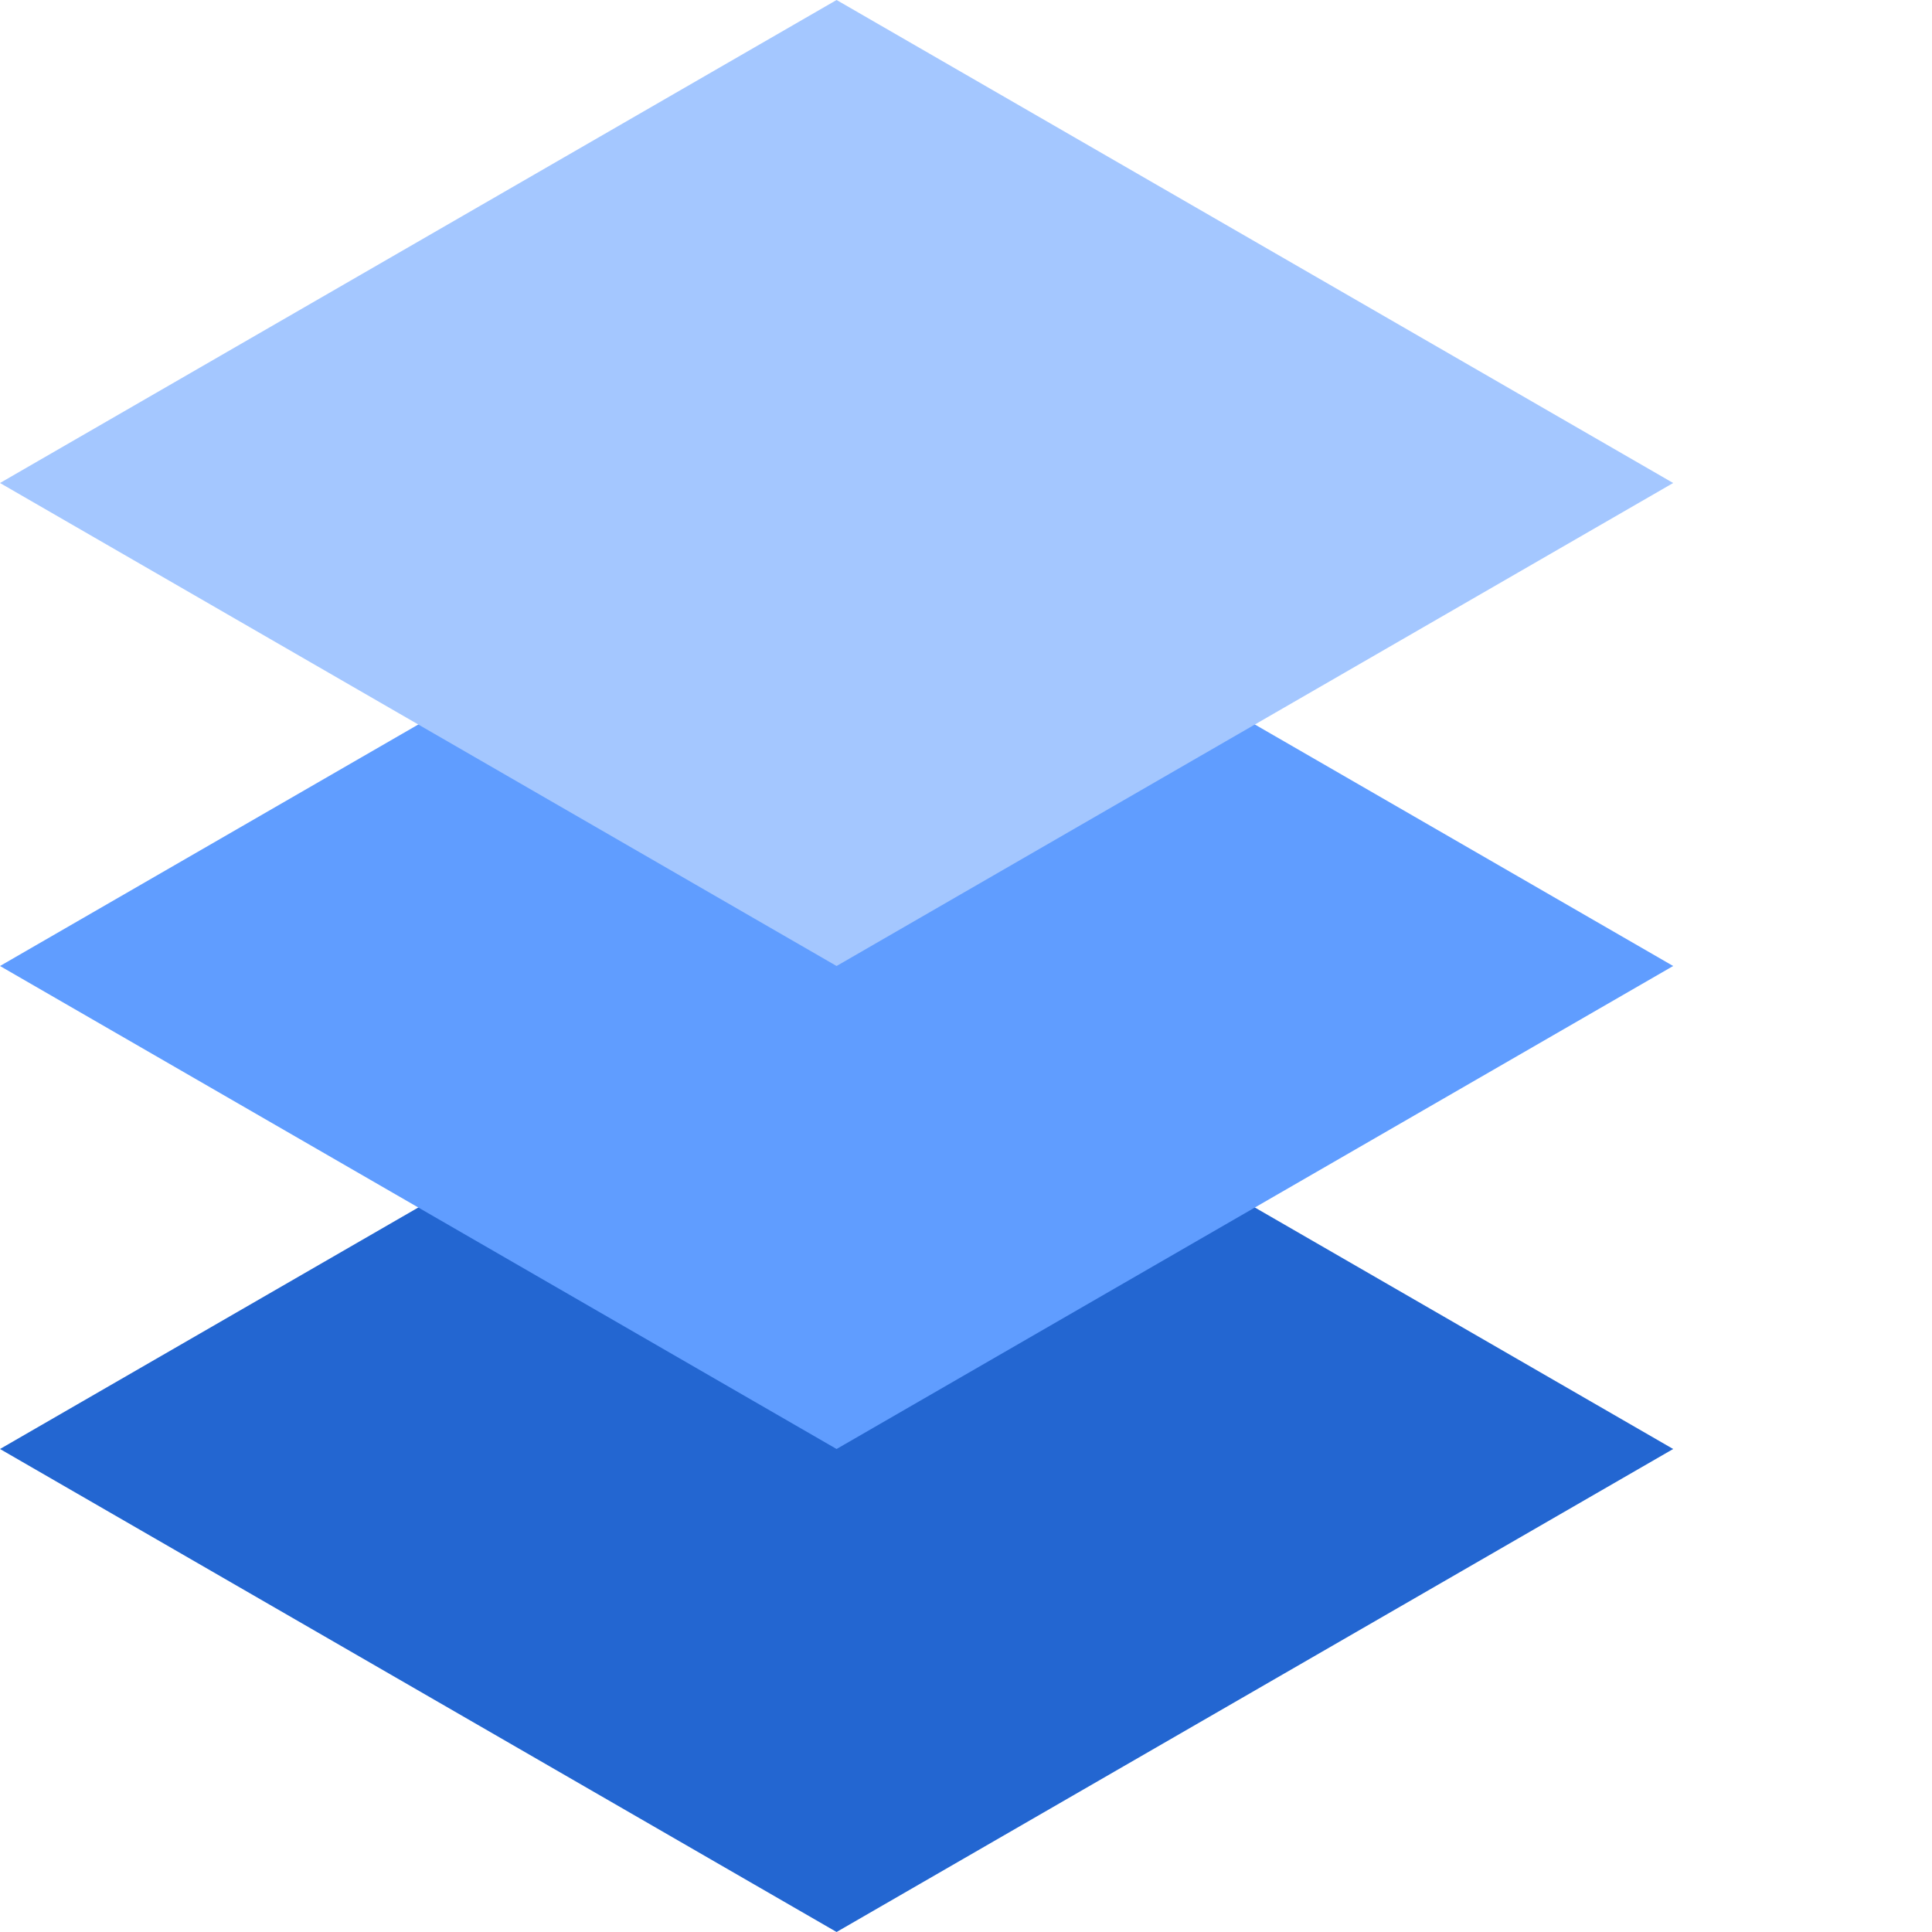
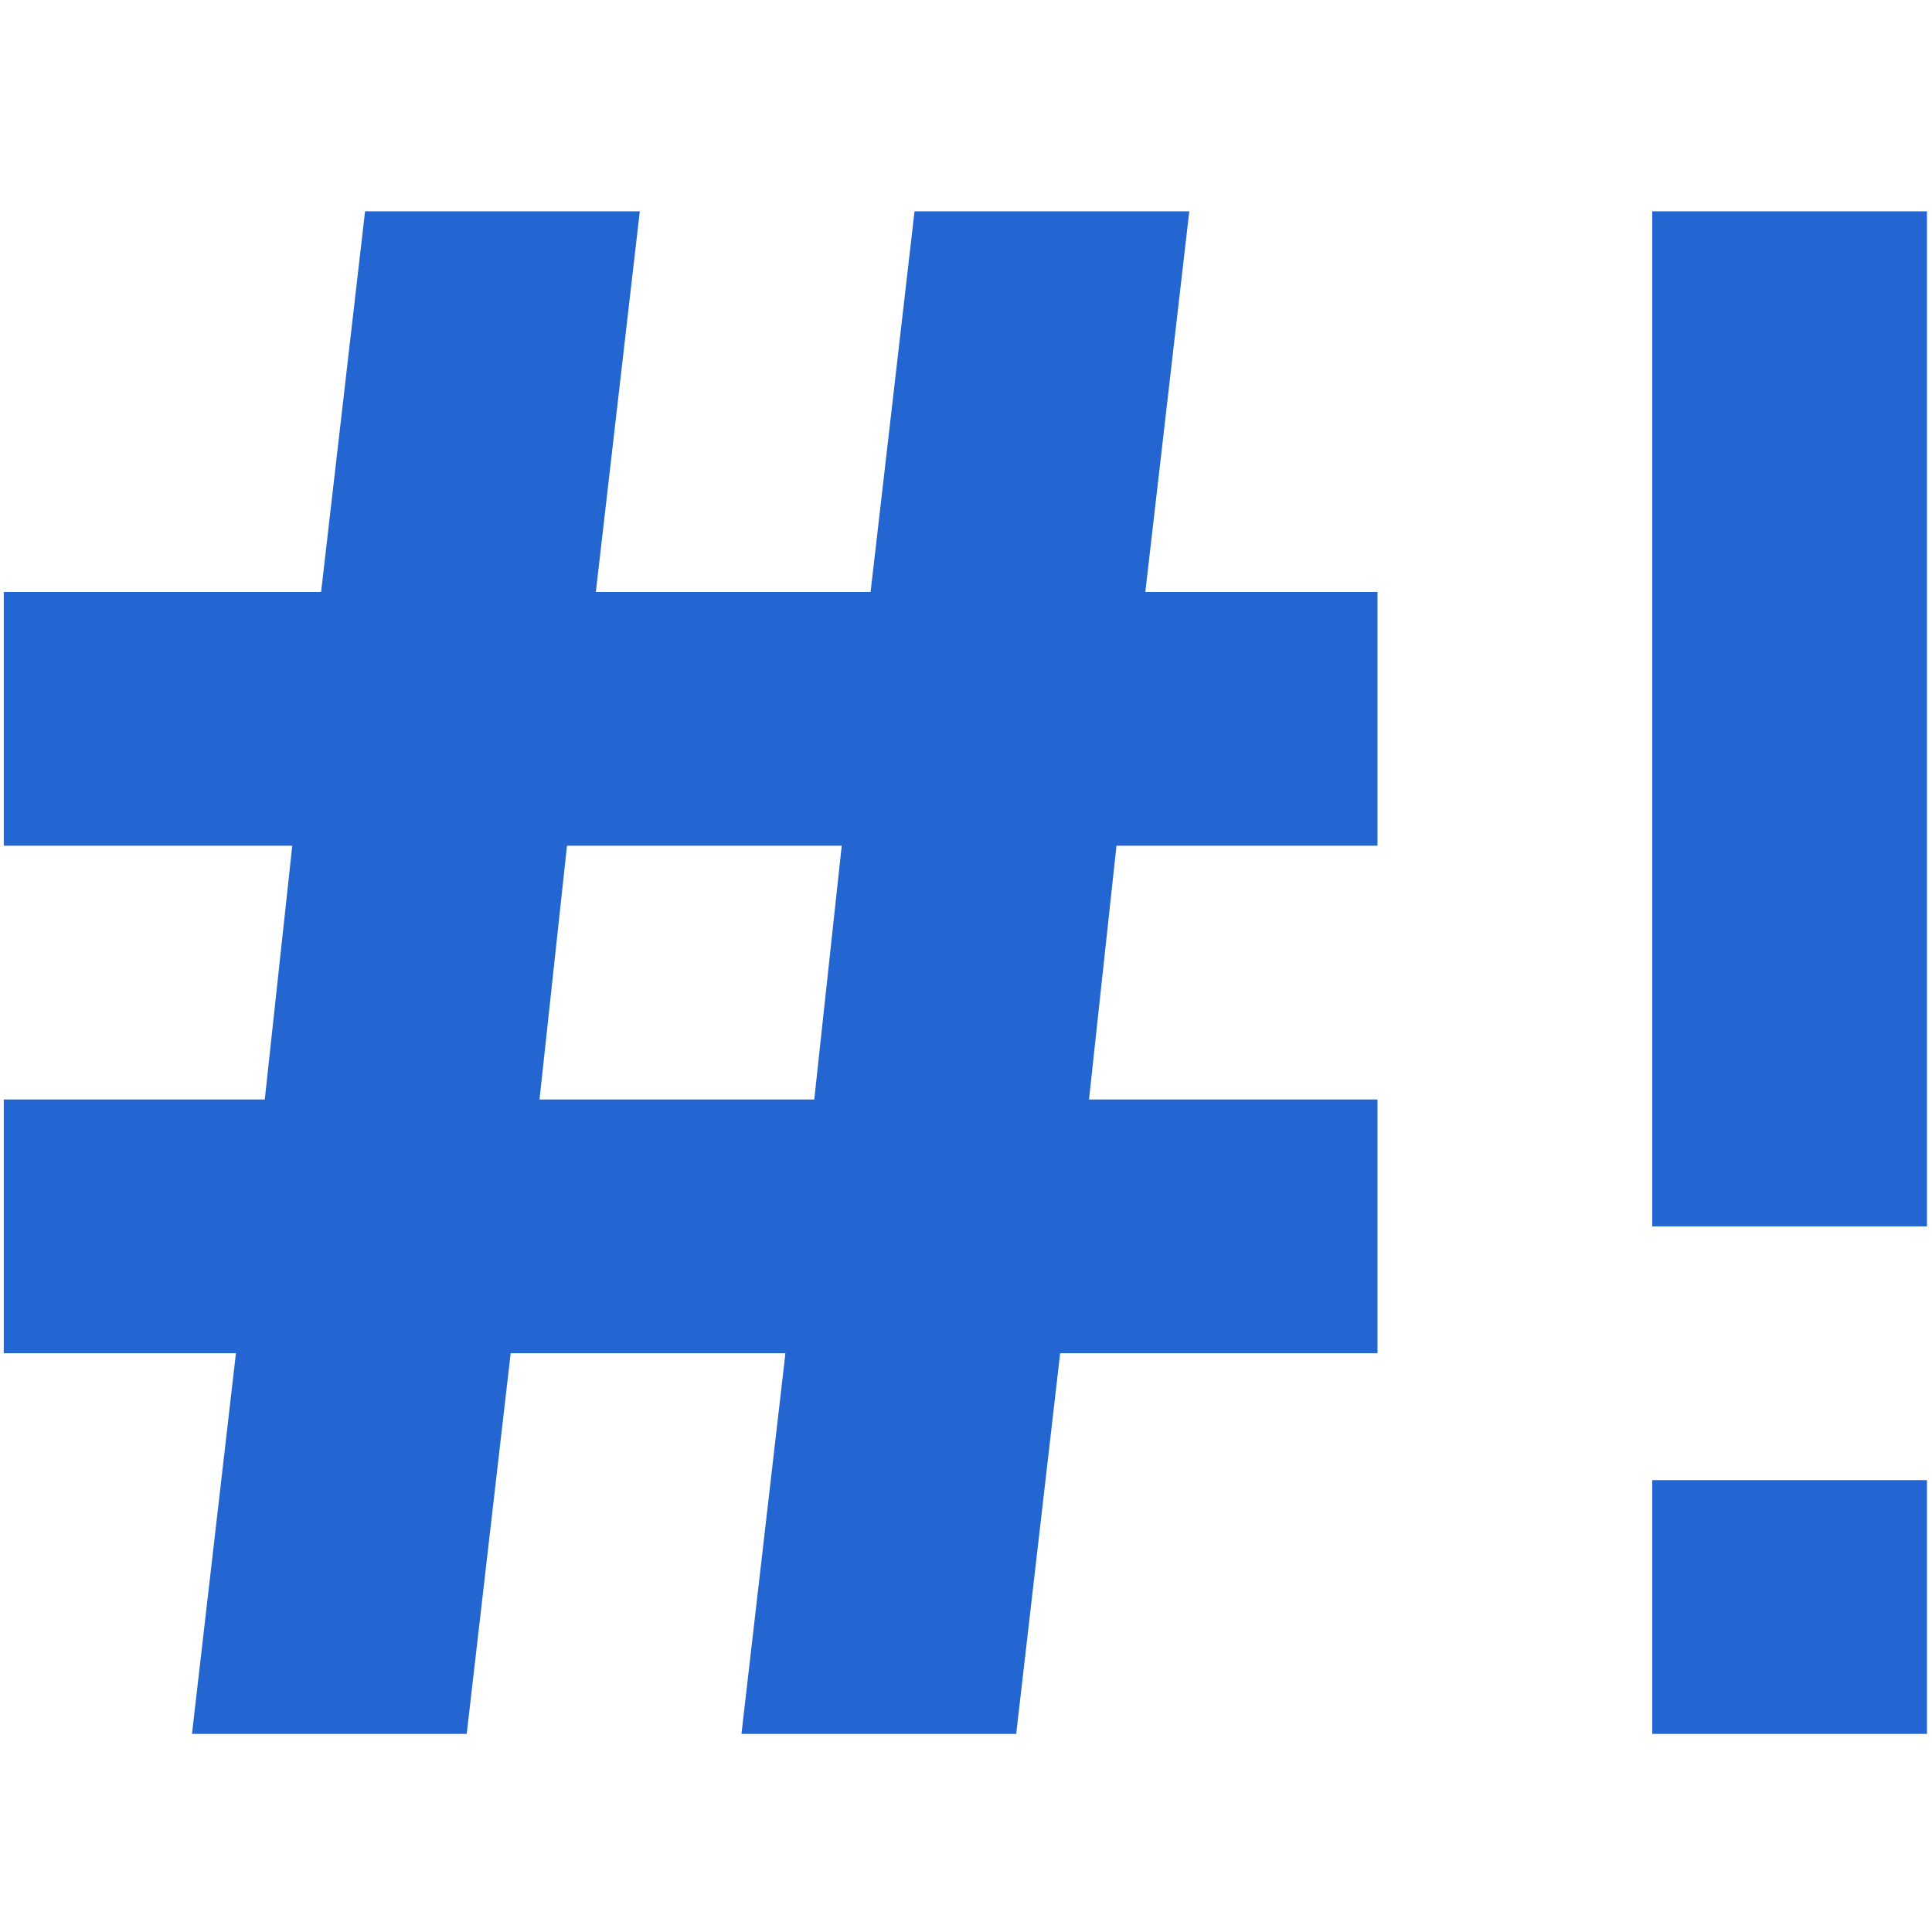
- <svg xmlns="http://www.w3.org/2000/svg" version="1.1" width="256" height="256" viewbox="0 0 949 256">
-   <path fill="#2366d1" d="M110.851 128L221.703 192L110.851 256L0 192Z" />
-   <path fill="#609dff" d="M110.851 64L221.703 128L110.851 192L0 128Z" />
-   <path fill="#a4c7ff" d="M110.851 0L221.703 64L110.851 128L0 64Z" />
+ <svg xmlns="http://www.w3.org/2000/svg" width="1024" height="1024" p-id="12781" version="1.1" class="icon" t="1715577986223">
+   <g>
+     <path stroke="null" stroke-width="2" id="svg_1" fill="#2366d1" p-id="12782" d="m2,313.75l168.19,0l23.299,-201.75l145.619,0l-23.299,201.75l145.619,0l23.299,-201.75l145.619,0l-23.299,201.75l123.048,0l0,134.5l-138.338,0l-14.562,134.5l152.9,0l0,134.5l-168.19,0l-23.299,201.75l-145.619,0l23.299,-201.75l-145.619,0l-23.299,201.75l-145.619,0l23.299,-201.75l-123.048,0l0,-134.5l138.338,0l14.562,-134.5l-152.9,0l0,-134.5zm298.519,134.5l-14.562,134.5l145.619,0l14.562,-134.5l-145.619,0zm720.814,-336.25l-145.619,0l0,538l145.619,0l0,-538zm0,672.5l-145.619,0l0,134.5l145.619,0l0,-134.5z" />
+   </g>
</svg>
